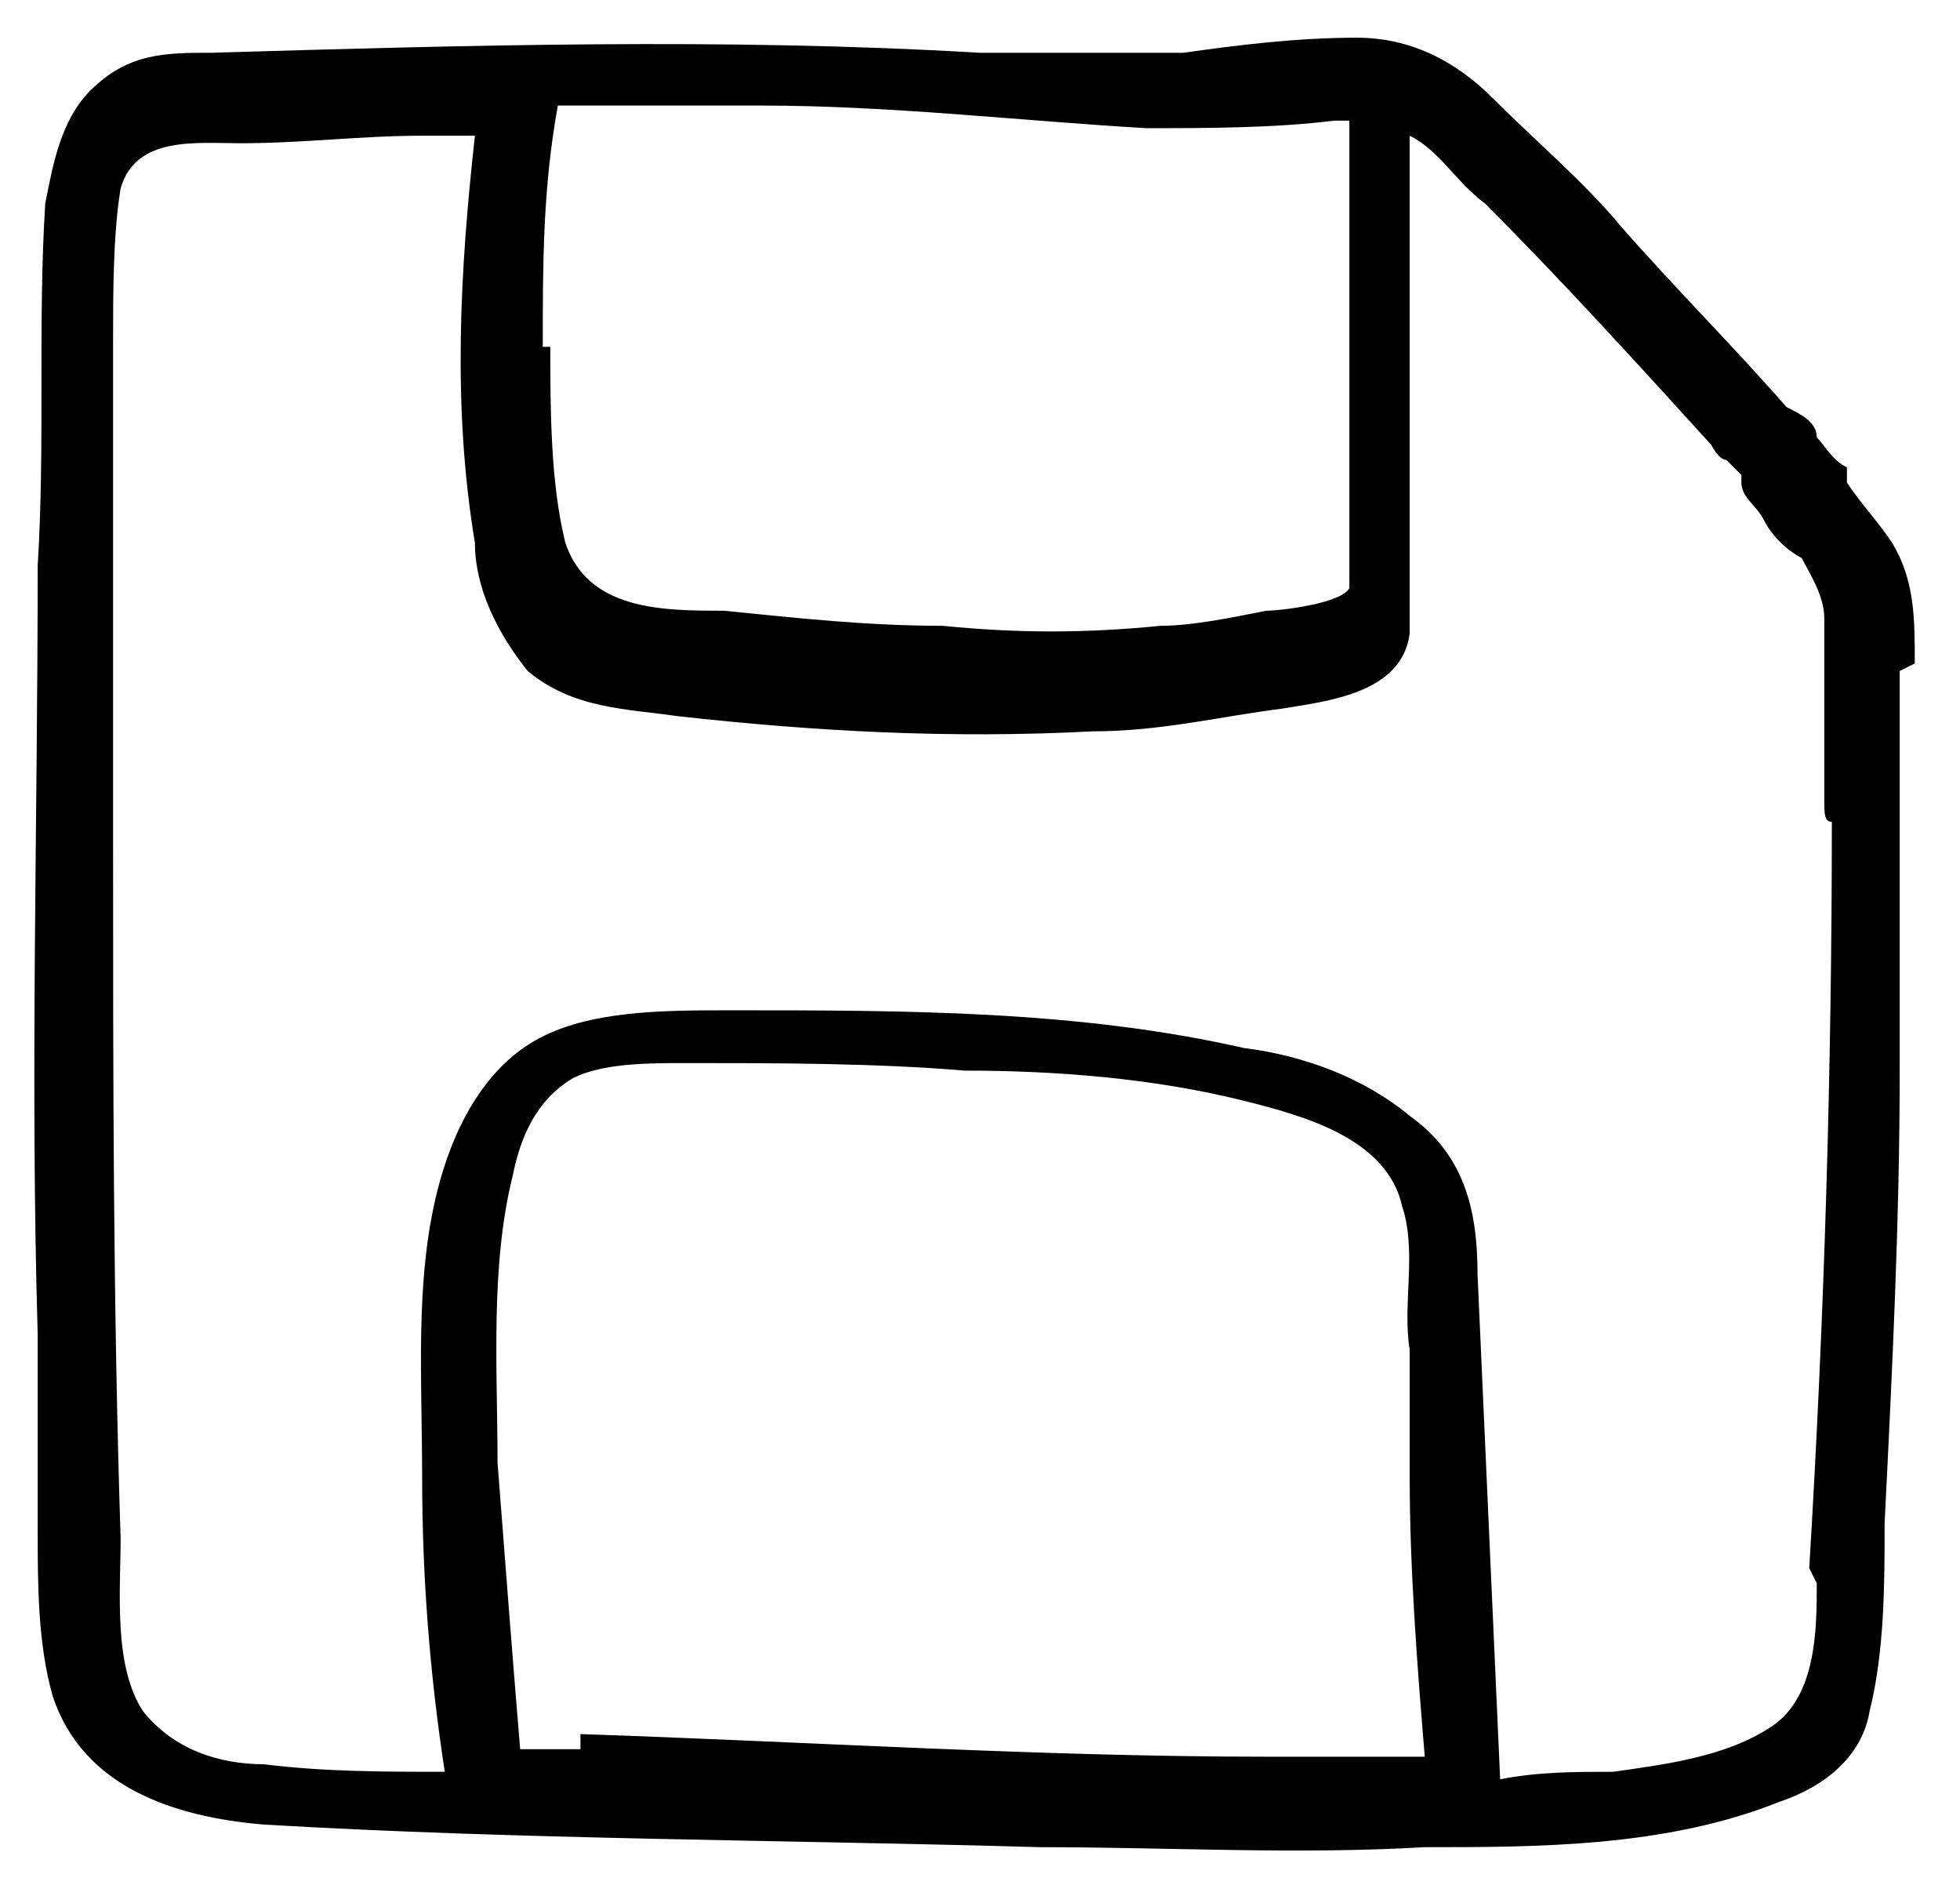
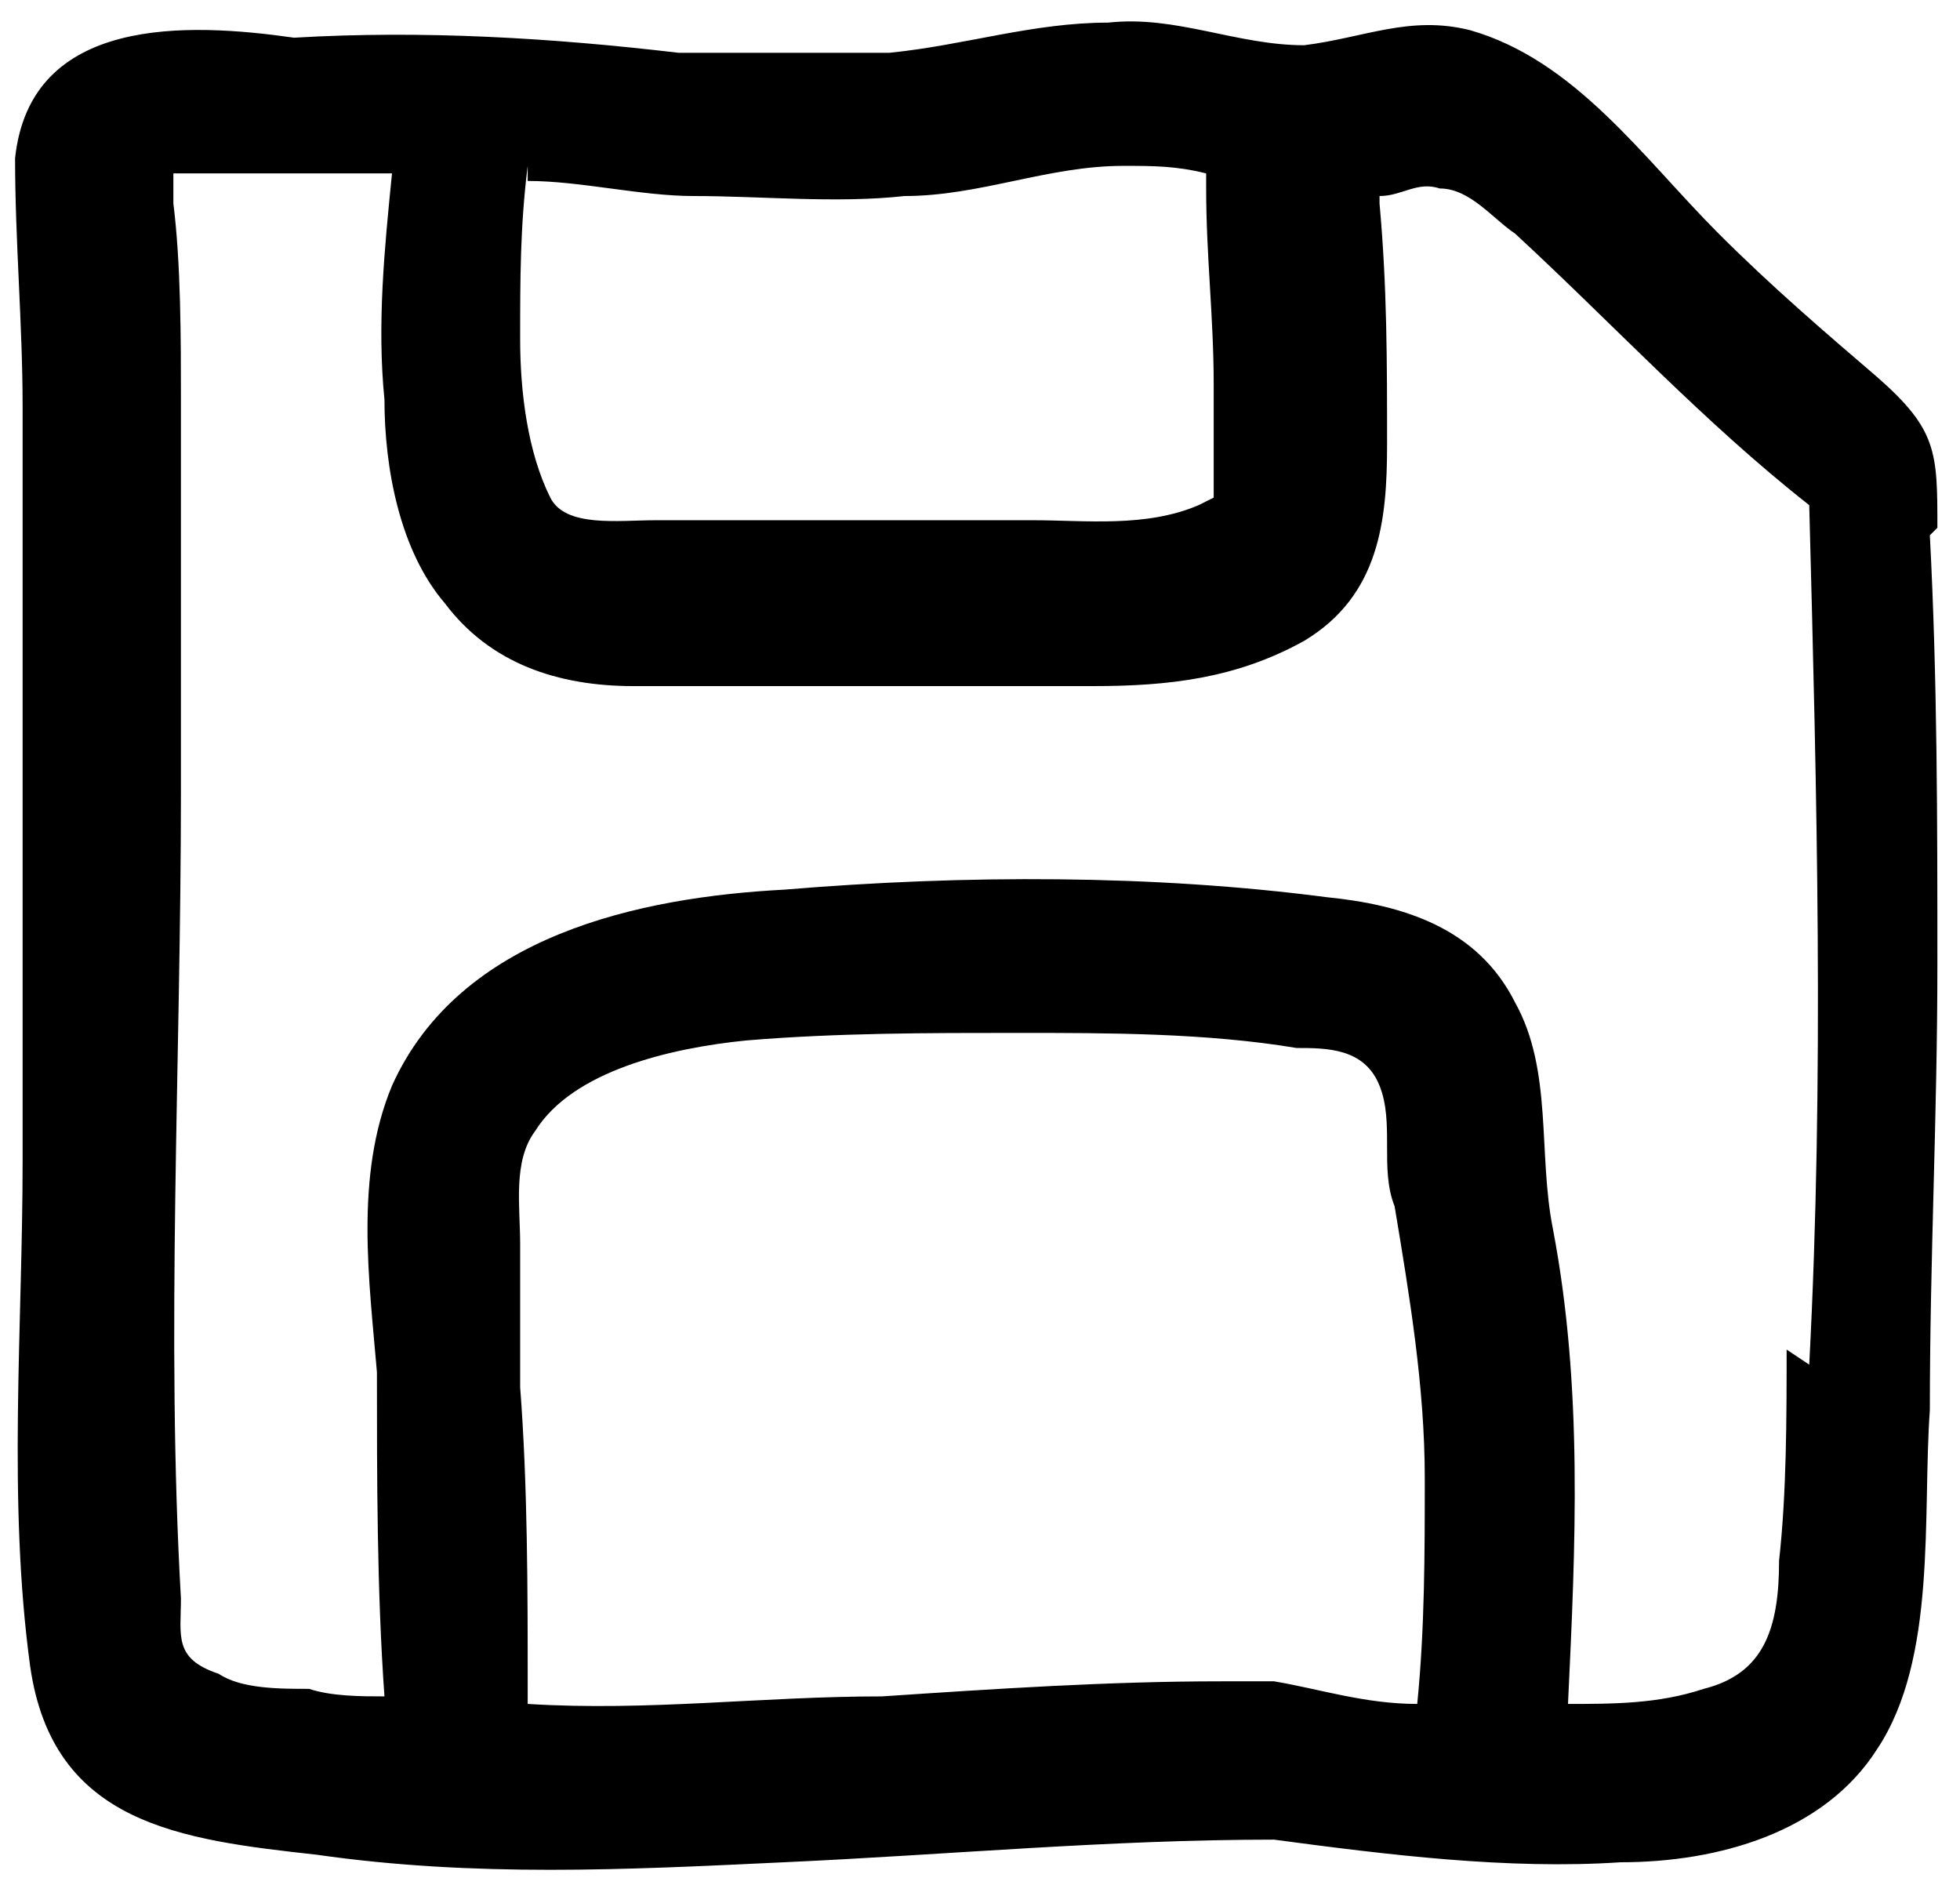
<svg xmlns="http://www.w3.org/2000/svg" id="Layer_1" version="1.1" viewBox="0 0 26 25">
-   <path d="M25.4,8.8h0c0-.6,0-1.1-.3-1.6-.2-.3-.4-.5-.6-.8v-.2c-.2-.1-.3-.3-.4-.4,0-.2-.2-.3-.4-.4-.7-.8-1.5-1.6-2.2-2.4-.5-.6-1.1-1.1-1.7-1.7-.5-.5-1.1-.8-1.8-.8-.8,0-1.6.1-2.3.2-.9,0-1.8,0-2.7,0-3.4-.2-6.8-.1-10.2,0-.6,0-1.1,0-1.6.5-.4.4-.5,1-.6,1.5-.1,1.6,0,3.2-.1,4.8,0,3.4-.1,6.8,0,10.2,0,.9,0,1.7,0,2.6,0,.7,0,1.5.2,2.2.4,1.2,1.6,1.6,2.8,1.7,3.4.2,6.8.2,10.3.3,1.7,0,3.4.1,5.1,0,1.5,0,3.2,0,4.7-.6.6-.2,1.1-.6,1.2-1.2.2-.8.2-1.7.2-2.5.1-2,.2-4,.2-6,0-1.4,0-2.8,0-4.3,0-.3,0-.7,0-1ZM7.2,4.6c0-1.1,0-2.1.2-3.2.9,0,1.8,0,2.7,0,1.7,0,3.4.2,5.1.3.8,0,1.7,0,2.5-.1,0,0,.1,0,.2,0,0,1.1,0,2.1,0,3.2,0,.5,0,.9,0,1.4,0,.3,0,.5,0,.8,0,.2,0,.7,0,.8-.1.2-.9.3-1.1.3-.5.1-1,.2-1.4.2-1,.1-1.9.1-2.9,0-1,0-1.9-.1-2.9-.2-.8,0-1.8,0-2.1-.9-.2-.8-.2-1.8-.2-2.6ZM7.7,23.2c-.3,0-.5,0-.8,0-.1-1.2-.2-2.5-.3-3.8,0-1.2-.1-2.6.2-3.8.1-.5.3-1,.8-1.3.4-.2,1-.2,1.5-.2,1.2,0,2.5,0,3.7.1,1.2,0,2.5.1,3.7.4.8.2,1.9.5,2.1,1.4.2.6,0,1.3.1,1.9,0,.6,0,1.1,0,1.7,0,1.2.1,2.5.2,3.7-.7,0-1.4,0-2.1,0-3,0-6.1-.2-9.1-.3ZM24.1,21c0,.6,0,1.5-.6,1.9-.6.4-1.4.5-2.1.6-.5,0-1,0-1.5.1-.1-2.2-.2-4.5-.3-6.7,0-.9-.2-1.6-.9-2.1-.6-.5-1.4-.8-2.2-.9-2.2-.5-4.5-.5-6.8-.5-.9,0-1.9,0-2.6.4-.7.4-1.1,1.2-1.3,2-.3,1.2-.2,2.5-.2,3.8,0,1.3.1,2.6.3,3.9-.8,0-1.6,0-2.4-.1-.6,0-1.2-.2-1.6-.7-.4-.6-.3-1.6-.3-2.3-.1-3.1-.1-6.1-.1-9.2,0-1.5,0-3.1,0-4.6v-2.1c0-.6,0-1.4.1-2,.2-.7,1-.6,1.6-.6.8,0,1.6-.1,2.4-.1.2,0,.4,0,.7,0-.2,1.8-.3,3.6,0,5.4,0,.6.3,1.2.7,1.7.6.5,1.3.5,2,.6,1.8.2,3.6.3,5.5.2.9,0,1.7-.2,2.5-.3.6-.1,1.6-.2,1.7-1,0-.5,0-1,0-1.5,0-.5,0-1.1,0-1.6V1.8c.4.2.6.6,1,.9,1,1,2,2.1,3,3.2,0,0,.1.2.2.2,0,0,.1.1.2.2,0,0,0,0,0,.1,0,0,0,0,0,0,0,.2.2.3.3.5.1.2.3.4.5.5.1.2.3.5.3.8,0,0,0,.1,0,.2,0,.2,0,.4,0,.6,0,.5,0,1,0,1.5,0,0,0,0,0,.1,0,0,0,0,0,0,0,.2,0,.3.1.3,0,3.3-.1,6.6-.3,9.9Z" />
+   <path d="M25.7,7c0-1,0-1.3-.8-2-.7-.6-1.4-1.2-2.1-1.9-1-1-1.9-2.3-3.3-2.7-.8-.2-1.4.1-2.2.2-.9,0-1.7-.4-2.6-.3-1,0-1.9.3-2.9.4-.9,0-1.9,0-2.8,0-1.7-.2-3.4-.3-5.1-.2C2.5.3.4.2.2,2.1c0,1.1.1,2.2.1,3.3,0,1.2,0,2.3,0,3.5,0,2.2,0,4.3,0,6.5,0,2.2-.2,4.5.1,6.7.3,2.1,2,2.3,3.8,2.5,2.1.3,4.1.2,6.2.1,2.2-.1,4.3-.3,6.5-.3,1.5.2,3.1.4,4.6.3,1.3,0,2.7-.4,3.4-1.5.8-1.2.6-3.1.7-4.5,0-2,.1-3.9.1-5.9,0-1.9,0-3.8-.1-5.7ZM7,2.4c.7,0,1.5.2,2.2.2.9,0,1.9.1,2.8,0,1,0,1.9-.4,2.9-.4.4,0,.7,0,1.1.1,0,0,0,.1,0,.2,0,.9.1,1.7.1,2.6,0,.4,0,.8,0,1.2,0,.1,0,.2,0,.3,0,0,0,0,0,0,0,0-.2.1-.2.1-.7.3-1.5.2-2.2.2-.8,0-1.7,0-2.5,0-.8,0-1.7,0-2.5,0-.5,0-1.2.1-1.4-.3-.3-.6-.4-1.4-.4-2.1,0-.8,0-1.5.1-2.3ZM16.8,22.3c-.2,0-.4,0-.6,0-1.5,0-3,.1-4.5.2-1.6,0-3.1.2-4.7.1,0,0,0-.1,0-.2,0-1.3,0-2.7-.1-4,0-.6,0-1.2,0-1.9,0-.5-.1-1.1.2-1.5.5-.8,1.8-1.1,2.8-1.2,1.2-.1,2.4-.1,3.6-.1,1.2,0,2.5,0,3.7.2.4,0,.9,0,1.1.5.2.5,0,1.1.2,1.6.2,1.2.4,2.4.4,3.6,0,1,0,2-.1,3-.7,0-1.3-.2-1.9-.3ZM23.7,17.9c0,.9,0,1.9-.1,2.8,0,.9-.2,1.5-1,1.7-.6.2-1.2.2-1.8.2.1-2.1.2-4.2-.2-6.3-.2-1,0-2.1-.5-3-.5-1-1.5-1.3-2.5-1.4-2.3-.3-4.8-.3-7.2-.1-1.9.1-4.3.6-5.2,2.6-.5,1.2-.3,2.6-.2,3.8,0,1.4,0,2.9.1,4.3,0,0,0,0,0,0-.3,0-.7,0-1-.1-.4,0-.9,0-1.2-.2-.6-.2-.5-.5-.5-1-.2-3.5,0-7.1,0-10.7,0-1.7,0-3.5,0-5.2,0-.8,0-1.8-.1-2.6,0-.2,0-.3,0-.4.2,0,.3,0,.5,0,0,0,.2,0,.3,0,.1,0,.3,0,.5,0,0,0,.1,0,.2,0,.1,0,.2,0,.4,0,.2,0,.3,0,.5,0,.2,0,.3,0,.5,0-.1,1-.2,2-.1,3,0,.9.2,2,.8,2.7.6.8,1.5,1.1,2.5,1.1,1,0,2,0,3,0,1,0,2.1,0,3.1,0,1,0,1.9-.1,2.8-.6,1-.6,1.1-1.6,1.1-2.6,0-1.1,0-2.1-.1-3.2,0,0,0,0,0-.1.3,0,.5-.2.8-.1.4,0,.7.4,1,.6,1.3,1.2,2.5,2.5,3.9,3.6.1,3.8.2,7.6,0,11.4Z" />
</svg>
